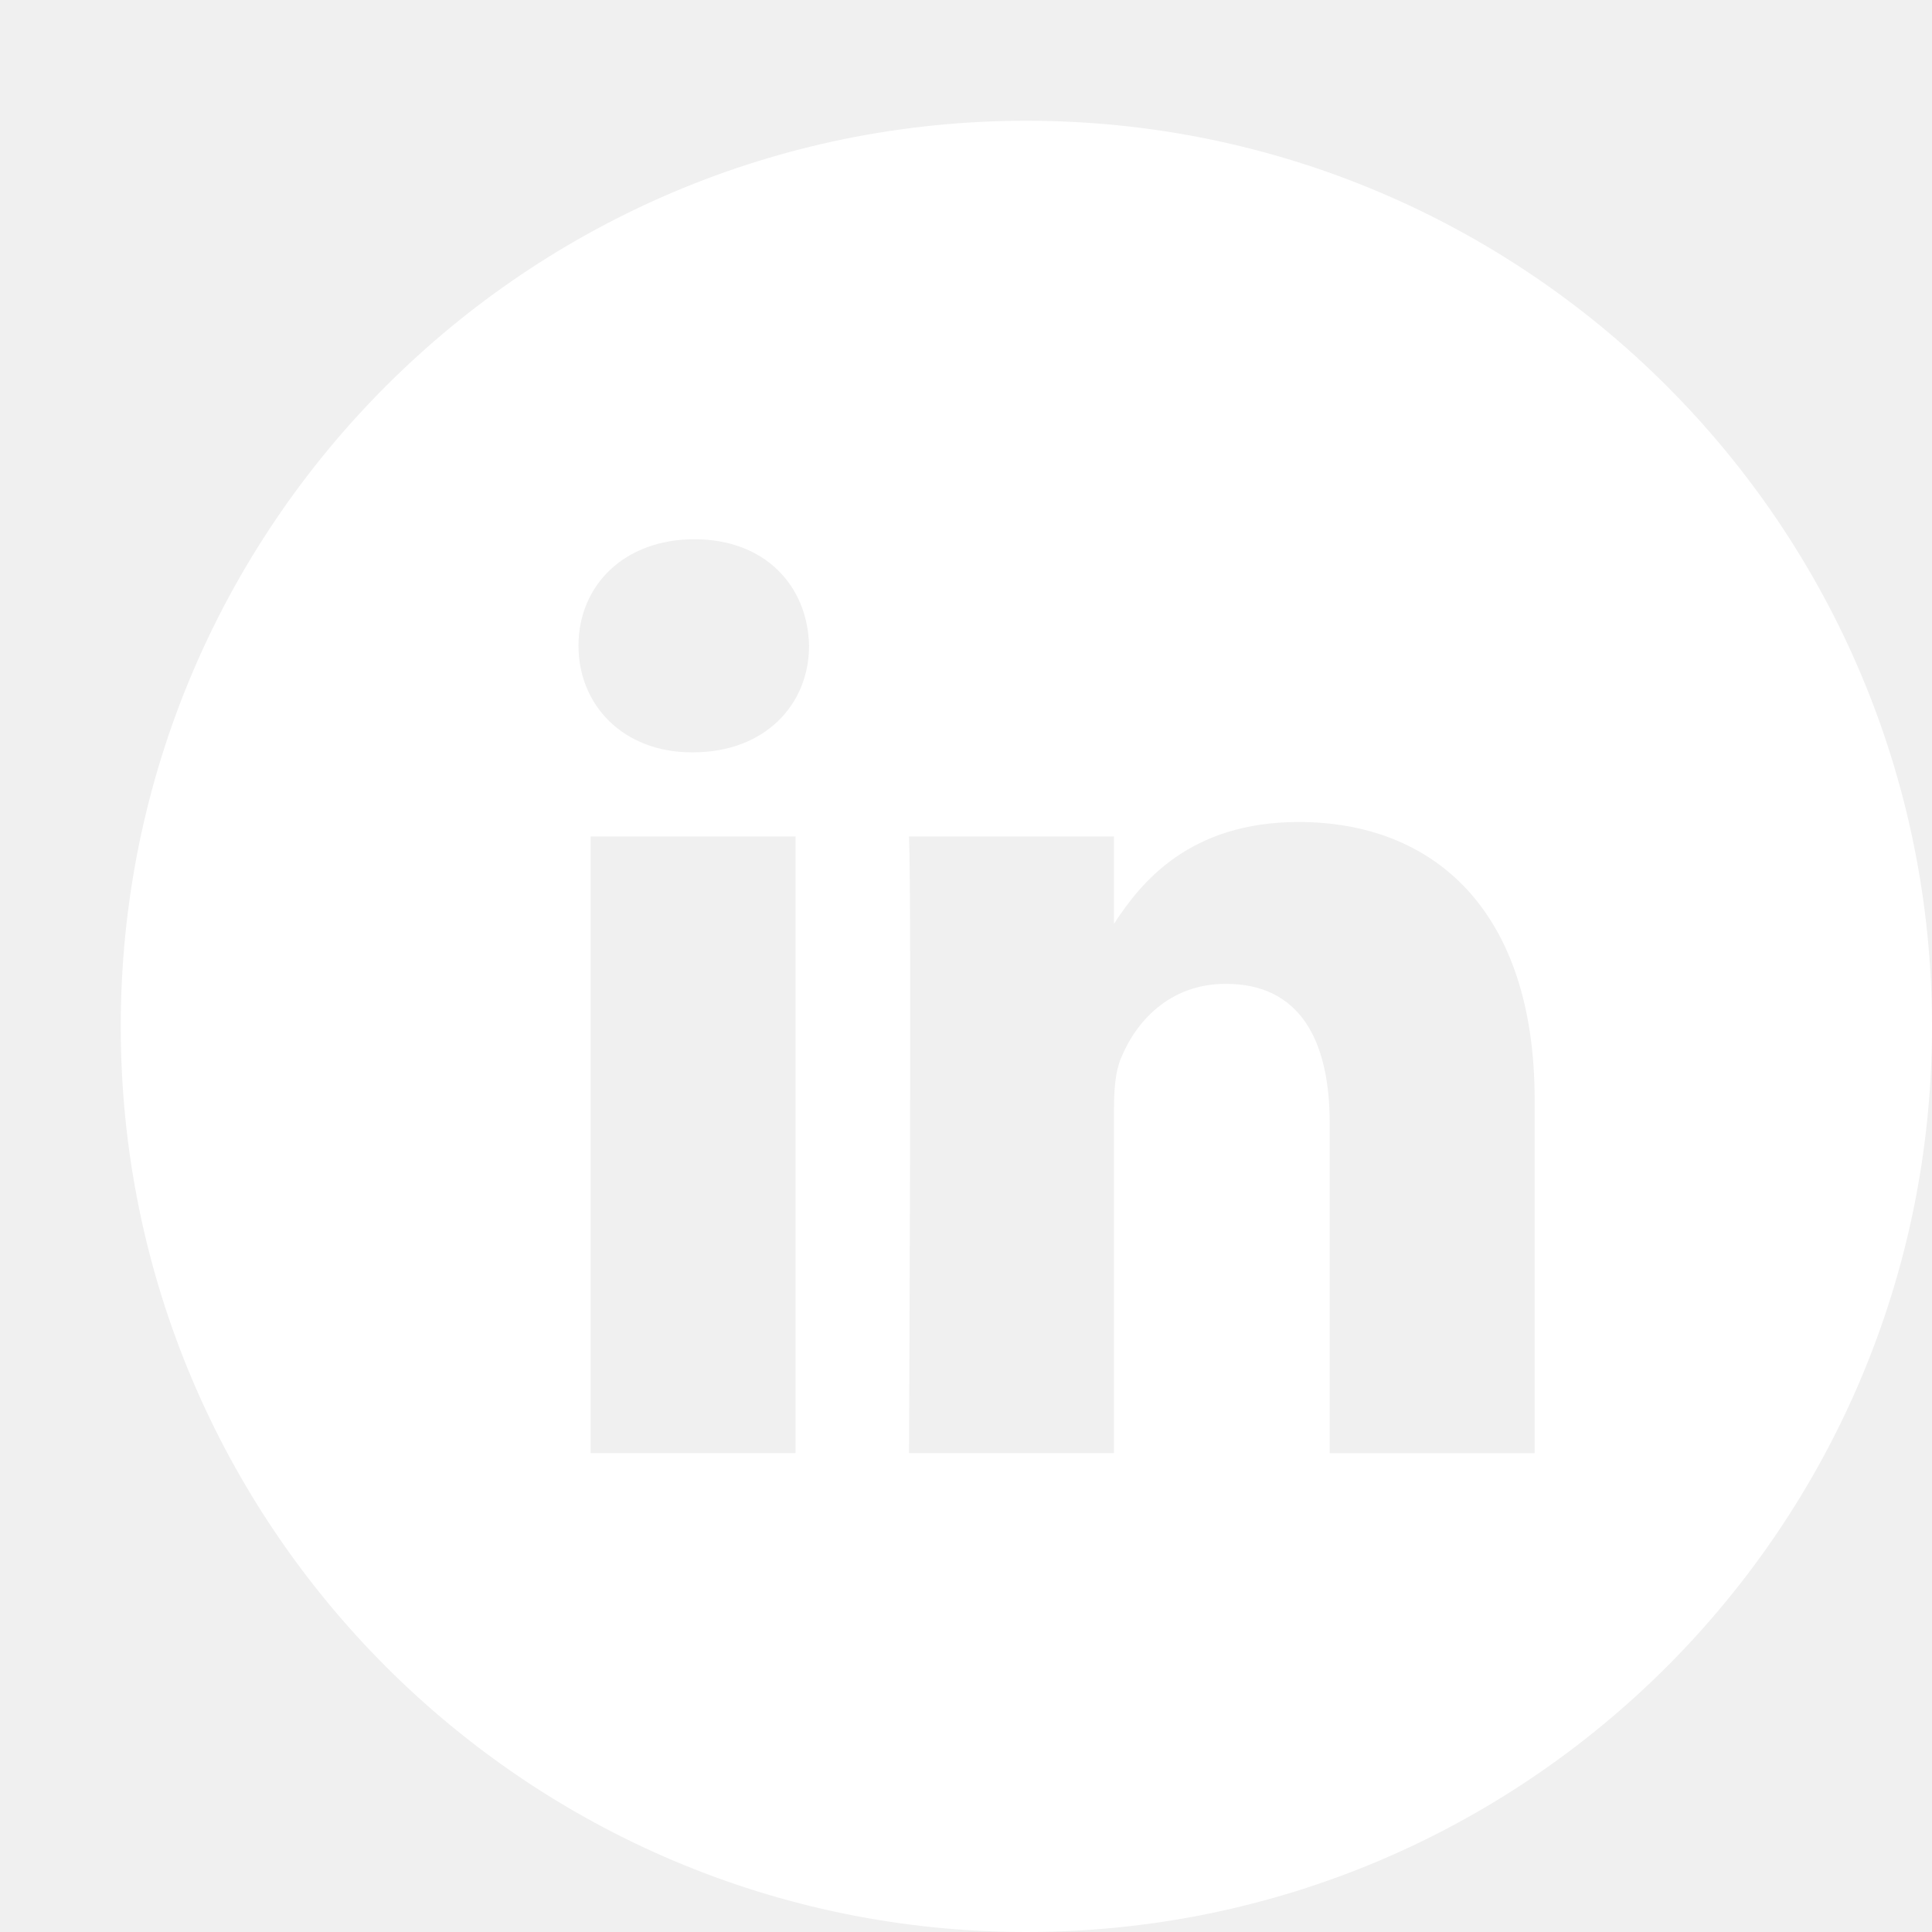
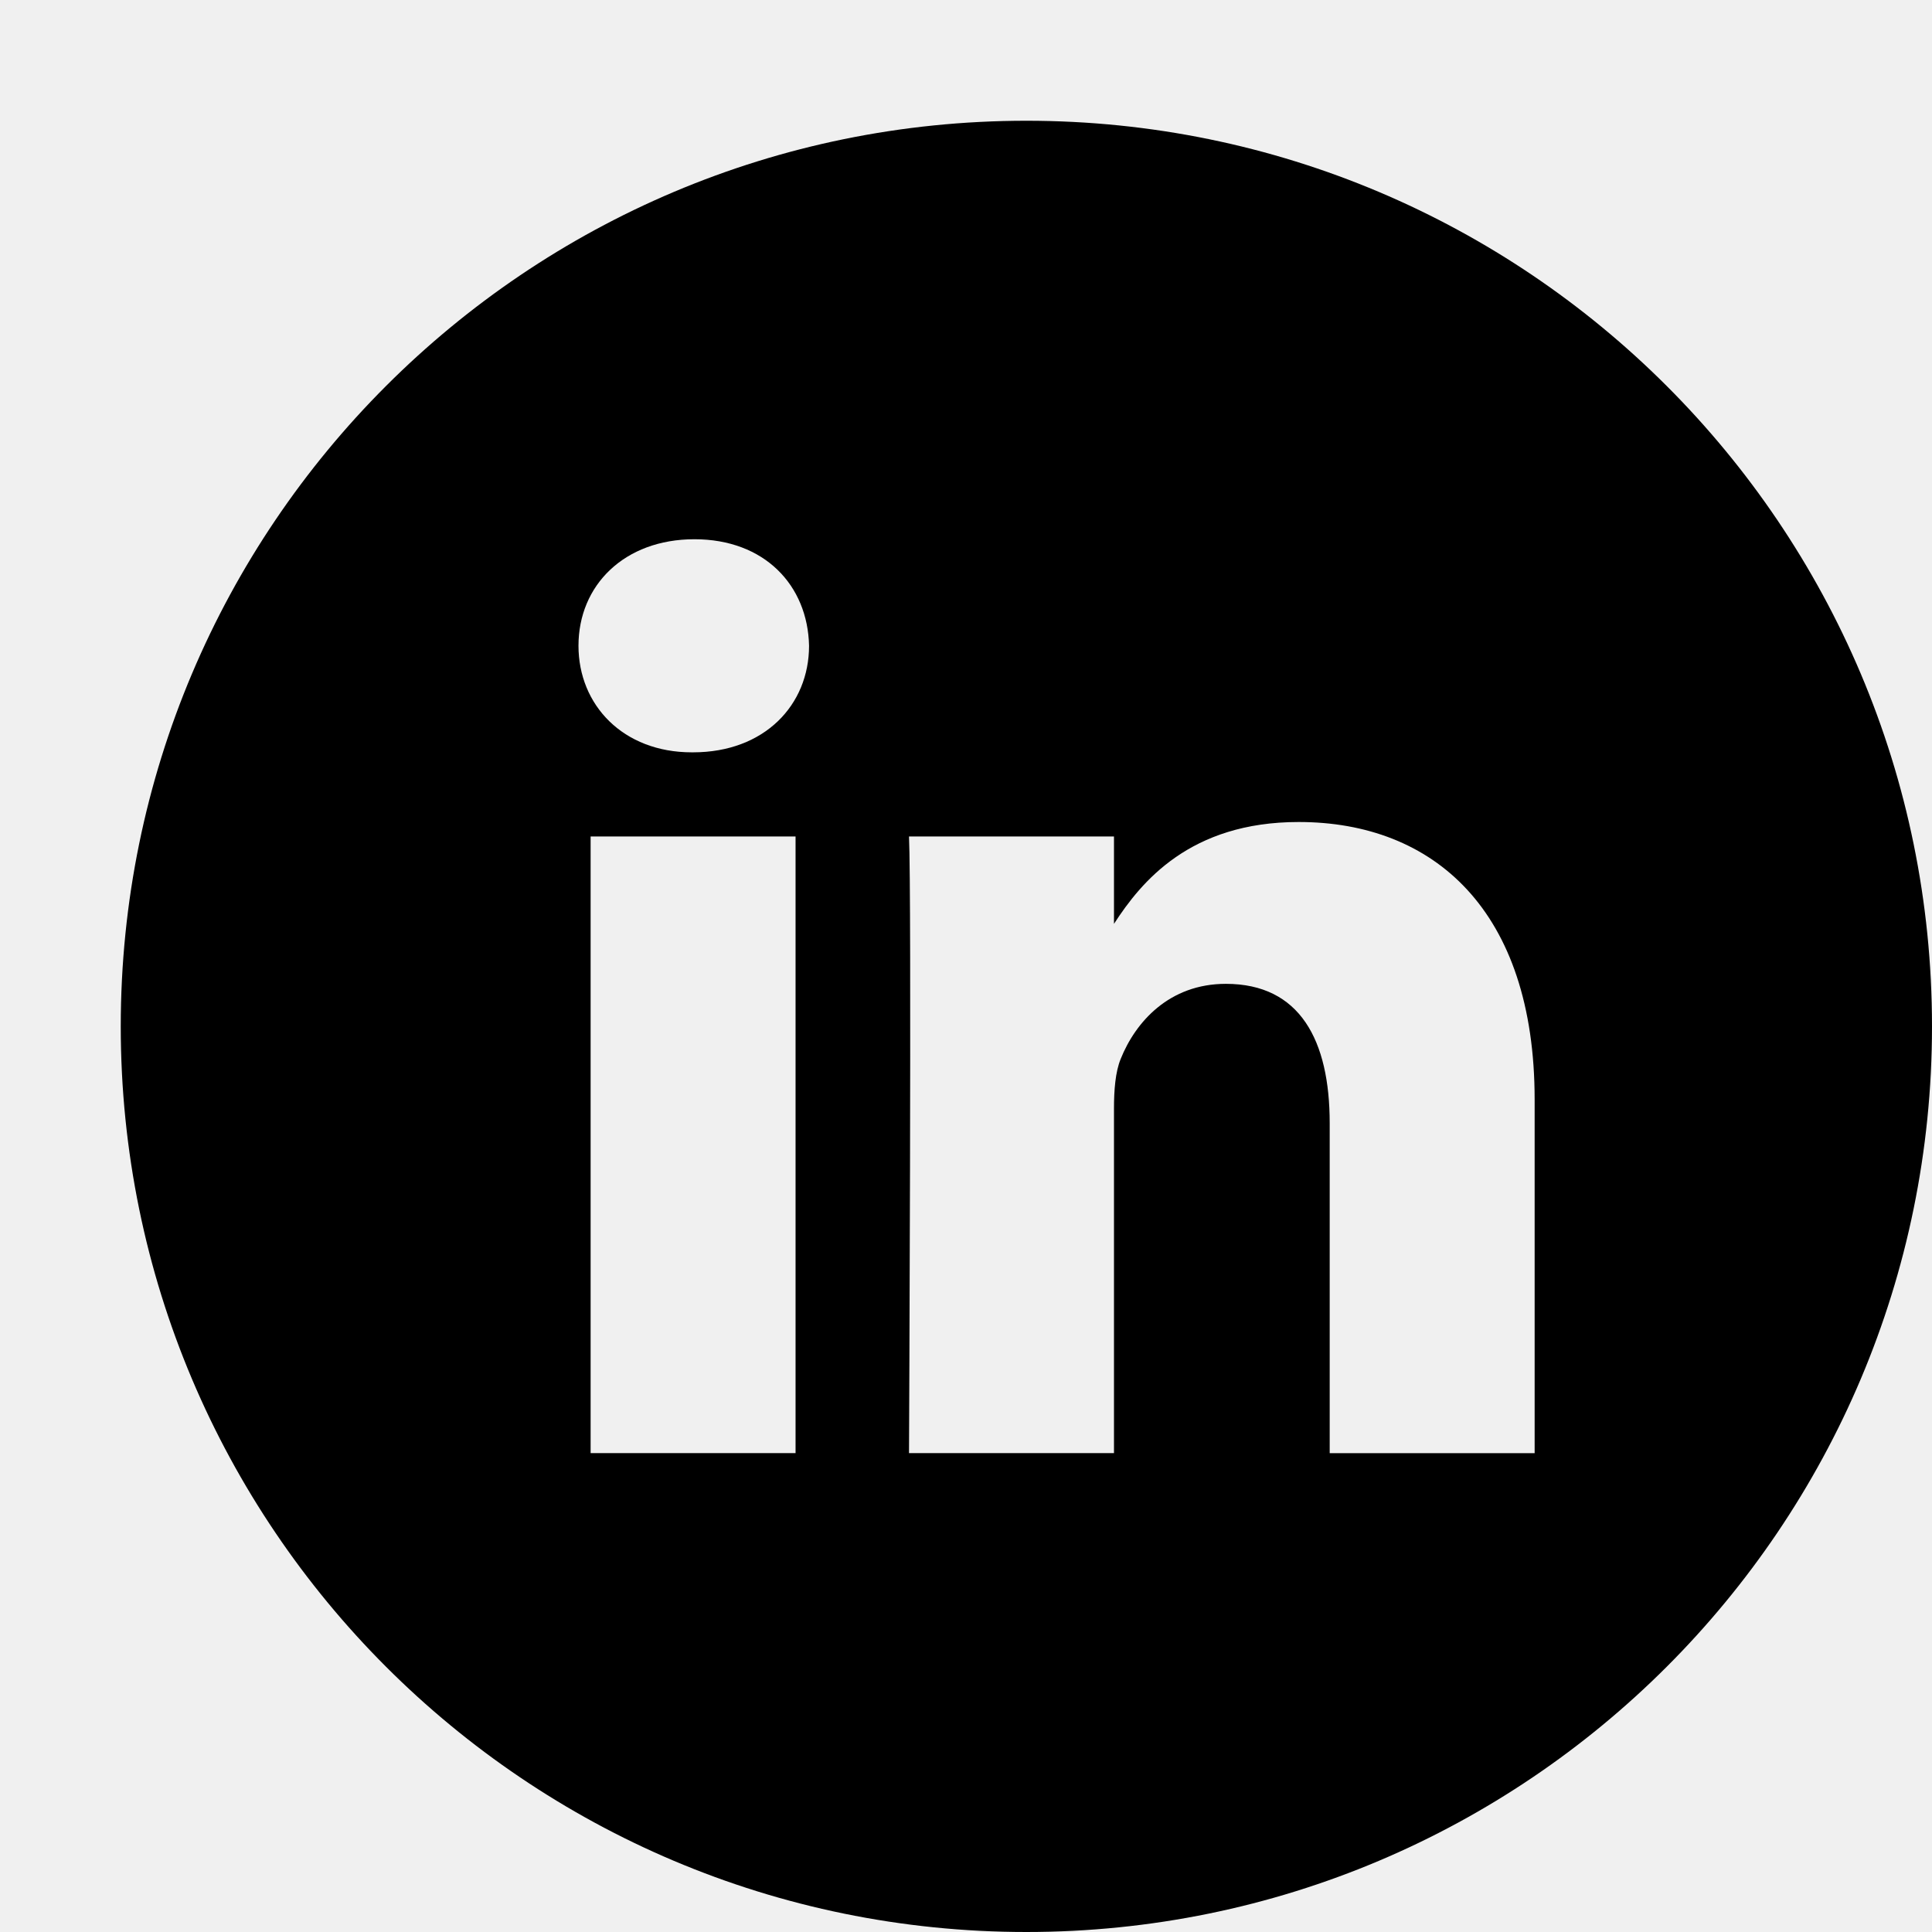
- <svg xmlns="http://www.w3.org/2000/svg" viewBox="0 0 64 64" width="30" height="30">
-   <path fill-rule="evenodd" clip-rule="evenodd" fill="white" d="M50.837,48.137V36.425c0-6.275-3.35-9.195-7.816-9.195  c-3.604,0-5.219,1.983-6.119,3.374V27.71h-6.79c0.09,1.917,0,20.427,0,20.427h6.79V36.729c0-0.609,0.044-1.219,0.224-1.655  c0.49-1.22,1.607-2.483,3.482-2.483c2.458,0,3.44,1.873,3.44,4.618v10.929H50.837z M22.959,24.922c2.367,0,3.842-1.57,3.842-3.531  c-0.044-2.003-1.475-3.528-3.797-3.528s-3.841,1.524-3.841,3.528c0,1.961,1.474,3.531,3.753,3.531H22.959z M34,64  C17.432,64,4,50.568,4,34C4,17.431,17.432,4,34,4s30,13.431,30,30C64,50.568,50.568,64,34,64z M26.354,48.137V27.71h-6.789v20.427  H26.354z" />
+ <svg xmlns="http://www.w3.org/2000/svg" viewBox="0 0 64 64" width="30" height="30" fill="currentColor">
+   <path fill-rule="evenodd" clip-rule="evenodd" d="M50.837,48.137V36.425c0-6.275-3.35-9.195-7.816-9.195  c-3.604,0-5.219,1.983-6.119,3.374V27.71h-6.79c0.09,1.917,0,20.427,0,20.427h6.79V36.729c0-0.609,0.044-1.219,0.224-1.655  c0.49-1.22,1.607-2.483,3.482-2.483c2.458,0,3.44,1.873,3.44,4.618v10.929H50.837z M22.959,24.922c2.367,0,3.842-1.57,3.842-3.531  c-0.044-2.003-1.475-3.528-3.797-3.528s-3.841,1.524-3.841,3.528c0,1.961,1.474,3.531,3.753,3.531H22.959z M34,64  C17.432,64,4,50.568,4,34C4,17.431,17.432,4,34,4s30,13.431,30,30C64,50.568,50.568,64,34,64z M26.354,48.137V27.71h-6.789v20.427  H26.354z" />
</svg>
